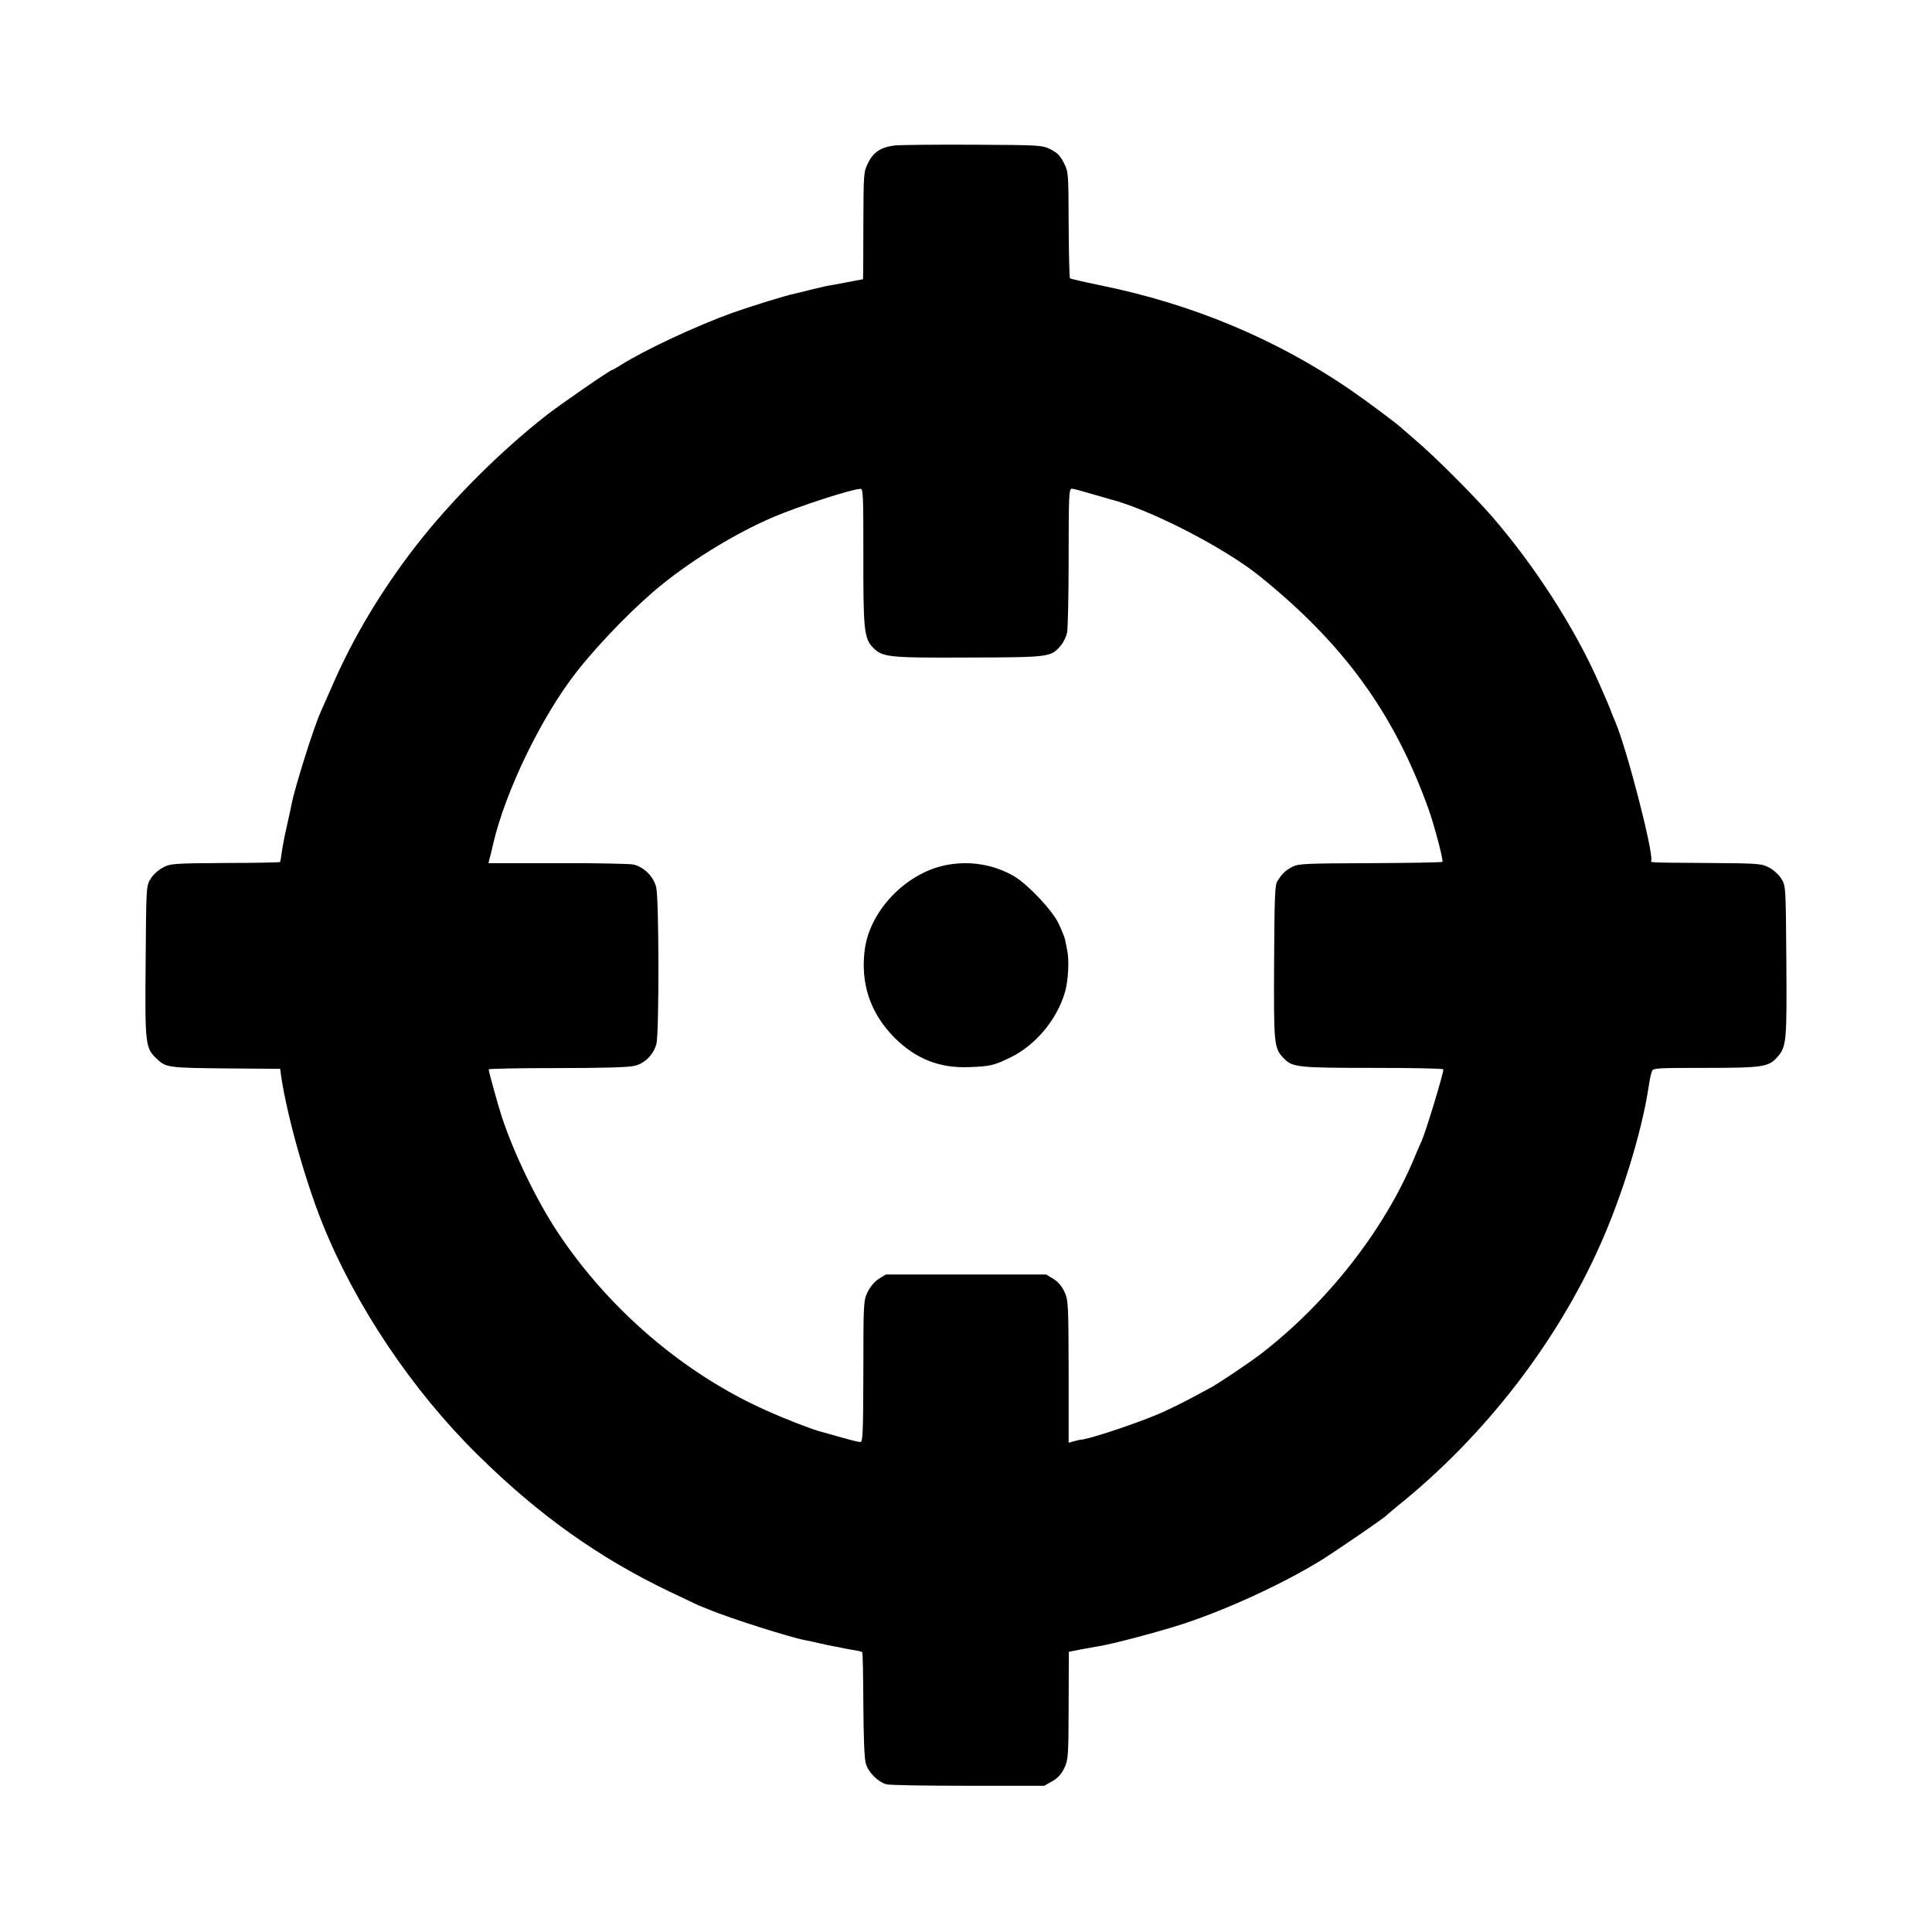
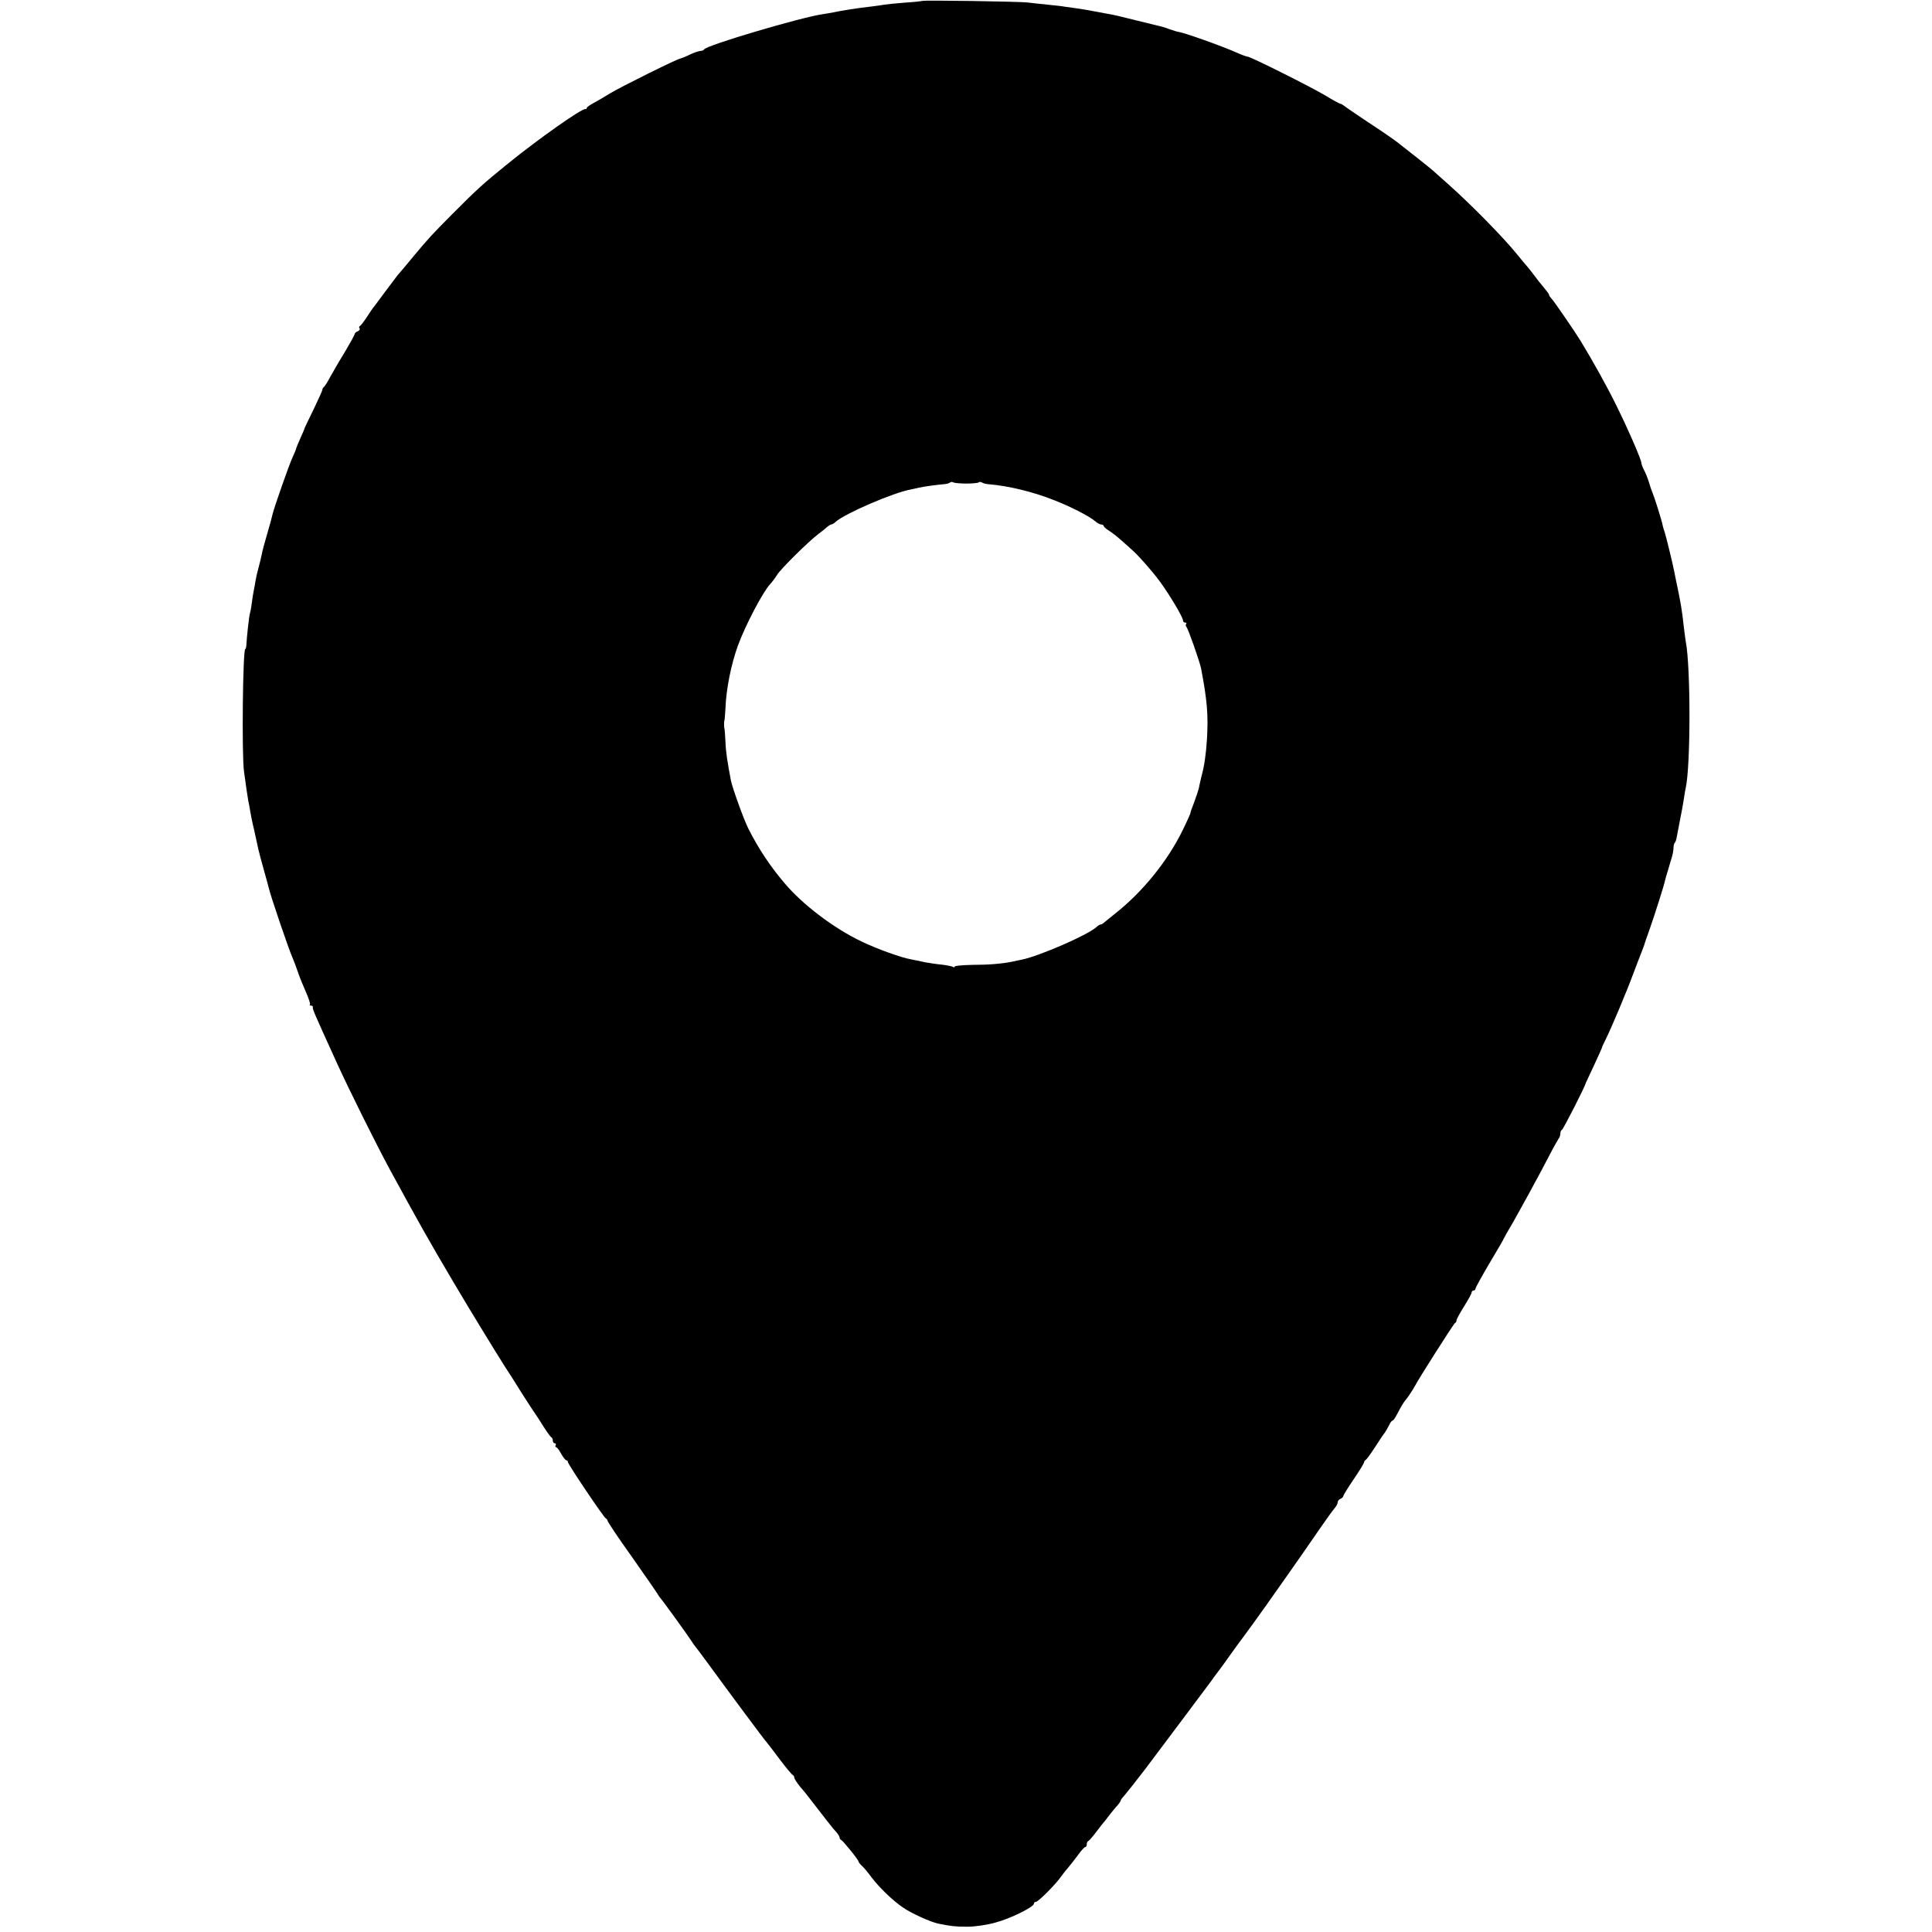
<svg xmlns="http://www.w3.org/2000/svg" version="1.0" width="1024pt" height="1024pt" viewBox="0 0 1024 1024" preserveAspectRatio="xMidYMid meet">
  <g transform="translate(0,1024) scale(0.1,-0.1)" fill="#000000" stroke="none">
-     <path d="M4743 9469 c-74 -9 -114 -35 -142 -93 -24 -48 -24 -53 -25 -332 0 -156 -1 -284 -2 -284 -1 0 -39 -7 -85 -16 -46 -9 -95 -18 -109 -20 -14 -3 -52 -12 -85 -20 -33 -9 -69 -17 -81 -20 -43 -8 -233 -67 -329 -101 -190 -68 -467 -197 -595 -278 -22 -14 -42 -25 -44 -25 -11 0 -265 -176 -346 -238 -246 -192 -506 -451 -697 -697 -182 -235 -332 -485 -444 -744 -28 -64 -55 -125 -60 -136 -35 -76 -137 -401 -153 -485 -3 -14 -14 -68 -26 -120 -12 -52 -24 -115 -27 -140 -3 -25 -7 -47 -9 -49 -2 -2 -133 -5 -291 -5 -274 -2 -290 -3 -329 -24 -23 -12 -53 -38 -65 -59 -24 -38 -24 -38 -27 -435 -4 -447 -2 -462 59 -520 49 -47 60 -48 389 -51 l265 -2 6 -45 c32 -209 126 -545 218 -775 175 -435 475 -883 822 -1225 324 -320 642 -546 1018 -726 75 -36 145 -69 156 -74 11 -4 34 -13 50 -20 116 -48 431 -148 515 -164 14 -2 48 -10 75 -16 28 -6 61 -14 75 -16 14 -2 34 -6 46 -9 12 -3 39 -7 60 -11 21 -3 41 -8 44 -11 3 -2 5 -127 6 -276 1 -172 5 -287 13 -314 12 -45 64 -98 109 -110 15 -5 209 -8 432 -8 l405 0 42 24 c30 17 49 38 64 70 21 44 22 61 23 331 l1 285 60 12 c33 6 76 14 95 17 73 11 322 77 451 119 242 80 533 215 734 339 86 54 334 224 345 237 3 4 30 26 60 51 460 370 843 866 1074 1388 113 254 215 585 252 818 8 53 12 73 19 95 6 18 19 19 282 19 306 0 337 5 383 57 49 55 51 82 48 511 -3 397 -3 397 -27 435 -12 21 -42 47 -65 59 -39 21 -55 22 -321 24 -323 2 -306 2 -303 12 12 46 -131 599 -191 737 -8 18 -21 50 -26 65 -3 9 -22 54 -60 140 -130 295 -342 623 -570 886 -101 115 -299 313 -400 399 -38 33 -72 62 -75 65 -14 16 -186 144 -270 202 -395 271 -842 458 -1334 557 -82 17 -151 33 -155 36 -3 4 -6 132 -7 285 -1 273 -1 279 -25 326 -19 38 -34 54 -70 72 -46 23 -53 23 -410 25 -200 1 -388 -1 -416 -4z m-167 -2170 c-1 -390 4 -442 49 -489 51 -54 80 -57 509 -55 431 1 436 2 489 64 14 17 29 48 33 69 4 20 8 200 8 400 0 320 2 362 16 362 8 0 53 -12 100 -26 47 -14 92 -27 100 -29 209 -52 609 -257 798 -410 445 -359 710 -725 892 -1229 31 -86 82 -278 75 -284 -3 -3 -175 -6 -383 -7 -344 -1 -380 -3 -412 -19 -38 -20 -56 -38 -80 -77 -13 -20 -15 -89 -17 -429 -2 -439 -1 -455 52 -510 45 -47 74 -50 474 -50 204 0 371 -3 371 -8 0 -25 -92 -327 -114 -377 -8 -16 -26 -59 -41 -95 -160 -383 -466 -772 -820 -1042 -58 -44 -219 -152 -260 -174 -11 -6 -55 -29 -97 -52 -43 -23 -117 -60 -165 -81 -126 -55 -391 -143 -428 -142 -2 0 -17 -4 -33 -8 l-28 -8 0 376 c-1 355 -2 379 -21 422 -14 30 -33 54 -59 70 l-39 24 -425 0 -425 0 -37 -23 c-22 -14 -45 -41 -59 -69 -22 -46 -23 -54 -23 -422 -1 -328 -3 -376 -16 -374 -21 2 -40 7 -220 58 -44 12 -188 68 -278 109 -434 193 -834 534 -1107 946 -110 166 -230 413 -295 610 -21 64 -69 238 -70 252 0 4 164 7 364 7 242 0 380 4 410 12 54 13 100 59 115 116 15 52 14 773 -1 830 -14 58 -66 109 -122 121 -22 4 -204 8 -404 7 l-363 0 6 25 c4 14 9 33 11 43 2 9 6 25 8 35 67 285 259 679 446 916 123 156 314 350 450 459 174 140 398 275 590 357 135 57 411 147 461 149 14 1 15 -37 15 -350z" />
-     <path d="M5010 5654 c-209 -43 -398 -240 -426 -443 -25 -182 28 -340 156 -470 113 -113 238 -163 395 -157 114 4 134 9 224 53 132 66 244 200 286 346 17 59 23 170 11 223 -3 16 -8 40 -11 54 -3 14 -19 53 -35 87 -35 71 -163 206 -234 248 -109 64 -239 85 -366 59z" />
+     <path d="M4888 10235 c-2 -1 -43 -6 -93 -9 -49 -4 -99 -9 -110 -11 -11 -2 -42 -7 -70 -10 -59 -6 -160 -22 -195 -30 -14 -3 -40 -7 -58 -10 -111 -15 -622 -166 -630 -187 -2 -4 -11 -8 -20 -8 -9 -1 -35 -9 -57 -20 -22 -11 -44 -19 -48 -20 -14 0 -320 -152 -372 -184 -27 -17 -67 -40 -87 -51 -21 -11 -38 -23 -38 -27 0 -5 -3 -7 -7 -6 -18 5 -252 -160 -413 -291 -125 -101 -162 -134 -294 -267 -109 -110 -120 -121 -214 -234 -34 -41 -68 -82 -75 -89 -6 -8 -35 -47 -64 -85 -29 -39 -56 -76 -61 -82 -5 -5 -22 -30 -38 -55 -16 -24 -32 -46 -37 -47 -4 -2 -5 -8 -1 -13 3 -5 -2 -12 -10 -15 -9 -3 -16 -10 -16 -14 0 -5 -24 -48 -53 -97 -30 -48 -64 -108 -78 -133 -13 -25 -28 -48 -32 -51 -5 -3 -8 -9 -8 -13 1 -3 -20 -50 -46 -104 -26 -53 -48 -99 -49 -102 0 -3 -10 -27 -22 -53 -12 -27 -22 -51 -22 -53 0 -3 -8 -24 -19 -47 -21 -46 -98 -267 -106 -301 -2 -11 -15 -59 -29 -106 -14 -47 -27 -96 -29 -110 -3 -14 -10 -45 -17 -70 -7 -25 -14 -56 -16 -70 -2 -14 -6 -36 -9 -50 -3 -14 -8 -45 -11 -70 -3 -25 -8 -47 -9 -50 -4 -6 -18 -134 -19 -167 -1 -13 -3 -23 -6 -23 -13 0 -19 -555 -7 -647 9 -67 19 -136 23 -158 3 -11 7 -35 10 -54 3 -19 12 -64 21 -100 8 -36 18 -82 22 -101 4 -19 18 -70 30 -113 12 -43 24 -86 26 -95 6 -31 106 -326 125 -367 9 -22 23 -58 30 -80 7 -22 26 -68 41 -102 15 -34 25 -64 22 -67 -4 -3 -1 -6 5 -6 7 0 11 -3 10 -7 -2 -12 2 -21 128 -298 66 -145 209 -432 281 -565 151 -277 204 -372 336 -595 91 -154 213 -353 271 -445 13 -19 53 -82 89 -140 37 -58 70 -109 75 -115 4 -5 23 -35 42 -65 19 -30 38 -56 42 -58 5 -2 8 -10 8 -18 0 -8 5 -14 11 -14 5 0 7 -4 4 -10 -3 -5 -2 -10 2 -10 5 0 17 -16 27 -35 11 -19 23 -35 28 -35 4 0 8 -4 8 -9 0 -12 191 -295 201 -299 5 -2 9 -8 9 -12 0 -5 57 -91 128 -190 70 -100 132 -189 137 -198 6 -10 12 -19 15 -22 8 -7 153 -208 165 -228 6 -9 12 -19 15 -22 3 -3 37 -48 75 -100 93 -128 298 -404 305 -410 3 -3 34 -43 69 -90 35 -47 68 -86 73 -88 4 -2 8 -8 8 -14 0 -6 14 -27 30 -47 17 -20 34 -40 38 -46 13 -16 115 -149 127 -163 5 -7 18 -22 28 -33 9 -10 17 -23 17 -28 0 -5 3 -11 8 -13 10 -4 92 -105 92 -114 0 -3 8 -14 18 -23 10 -9 33 -36 51 -61 44 -57 111 -122 168 -161 43 -30 147 -77 188 -85 65 -13 87 -16 151 -16 42 0 103 9 150 22 80 21 204 83 204 100 0 6 5 10 11 10 12 0 104 92 133 134 11 15 28 37 39 49 10 12 33 41 50 64 17 24 34 43 39 43 4 0 8 6 8 14 0 8 3 16 8 18 4 1 23 23 42 48 19 25 39 51 45 57 5 7 19 24 30 39 11 14 28 35 38 45 9 11 17 22 17 26 0 4 11 18 24 32 13 15 61 76 107 136 102 135 324 432 347 463 9 13 28 39 42 57 14 18 43 59 65 90 22 31 48 66 57 78 16 21 98 134 126 174 7 10 59 83 115 163 56 80 132 188 167 240 36 52 73 104 82 114 10 11 18 26 18 33 0 8 7 16 15 19 8 4 15 10 15 15 0 4 25 45 55 89 30 44 55 85 55 90 0 4 4 10 8 12 5 2 27 32 50 68 23 36 46 70 52 77 5 7 15 24 22 38 6 14 14 25 18 25 4 0 15 15 24 33 19 37 39 70 46 77 7 6 43 61 50 75 15 31 206 331 212 333 5 2 8 8 8 14 0 6 18 39 40 74 22 35 40 68 40 74 0 5 5 10 10 10 6 0 10 4 10 9 0 5 33 65 73 133 40 67 77 130 80 138 4 8 15 29 25 45 29 47 174 312 216 395 21 41 43 79 47 85 5 5 9 17 9 26 0 10 4 19 9 21 6 2 122 228 126 248 1 3 20 43 42 90 22 47 41 90 43 95 1 6 10 26 20 45 28 56 109 247 147 350 20 52 40 106 46 120 6 14 11 30 13 35 1 6 12 37 24 70 25 70 80 242 85 268 2 10 9 33 15 52 5 19 15 50 20 68 6 18 10 42 10 54 0 11 3 23 7 27 4 3 8 17 10 29 2 12 10 54 18 94 8 39 17 89 20 110 3 21 7 47 10 58 26 121 26 641 0 774 -2 13 -7 47 -10 75 -11 99 -17 134 -41 246 -3 14 -7 36 -10 50 -7 38 -45 193 -51 210 -3 8 -8 23 -10 33 -4 25 -43 148 -53 172 -5 11 -14 37 -20 58 -7 22 -18 51 -26 65 -8 15 -14 32 -14 37 0 17 -67 172 -132 304 -50 102 -127 240 -191 345 -32 52 -142 212 -154 224 -7 7 -13 16 -13 20 0 4 -13 21 -28 39 -15 17 -36 44 -47 59 -11 15 -29 38 -40 51 -11 12 -33 39 -50 60 -74 92 -247 268 -365 373 -40 36 -78 70 -84 75 -14 13 -138 111 -191 152 -22 17 -92 65 -155 106 -63 42 -120 81 -127 87 -7 5 -15 10 -19 10 -3 0 -39 19 -78 43 -75 45 -398 207 -414 207 -5 0 -31 9 -57 21 -78 35 -290 110 -310 110 -2 0 -23 6 -46 14 -23 9 -51 17 -63 19 -12 3 -68 17 -126 31 -58 15 -118 29 -135 31 -16 3 -50 9 -75 14 -25 5 -67 12 -95 16 -27 4 -57 8 -65 9 -8 2 -46 6 -85 10 -38 4 -88 9 -110 12 -44 5 -552 13 -557 8z m234 -2558 c32 0 61 3 65 6 3 4 11 3 17 0 6 -4 20 -8 31 -9 111 -9 238 -40 352 -85 90 -35 188 -86 217 -111 11 -10 26 -18 33 -18 7 0 13 -4 13 -8 0 -4 12 -15 28 -25 15 -9 43 -31 63 -49 21 -18 45 -40 55 -49 33 -28 108 -112 150 -169 49 -66 124 -191 124 -208 0 -7 5 -12 12 -12 6 0 8 -3 5 -7 -4 -3 -3 -11 2 -17 10 -12 70 -184 77 -219 32 -168 39 -247 31 -377 -5 -78 -14 -141 -29 -195 -5 -22 -12 -50 -14 -63 -3 -12 -14 -46 -25 -75 -11 -28 -20 -53 -19 -55 1 -1 -17 -42 -40 -89 -81 -167 -214 -331 -363 -448 -21 -17 -44 -36 -52 -42 -7 -7 -17 -13 -21 -13 -4 0 -15 -6 -23 -14 -48 -43 -302 -153 -394 -172 -12 -2 -33 -7 -47 -10 -56 -12 -130 -18 -217 -18 -51 -1 -93 -5 -93 -9 0 -5 -5 -5 -11 -1 -6 3 -31 8 -55 11 -24 2 -66 8 -92 13 -26 6 -58 12 -72 15 -51 8 -188 58 -266 96 -146 70 -309 194 -404 306 -77 90 -140 185 -193 290 -26 52 -84 214 -93 256 -19 101 -27 151 -29 207 -2 36 -4 66 -5 68 -3 3 -3 41 0 45 1 1 3 29 5 62 4 105 30 233 66 333 39 107 133 286 171 326 11 12 27 33 36 48 17 30 169 180 220 218 19 14 40 31 47 38 8 6 17 12 21 12 4 0 15 6 23 14 50 45 311 157 400 172 14 3 33 7 41 9 17 5 105 17 137 19 12 1 25 5 29 9 4 3 11 4 17 0 6 -3 37 -6 69 -6z" />
  </g>
</svg>
